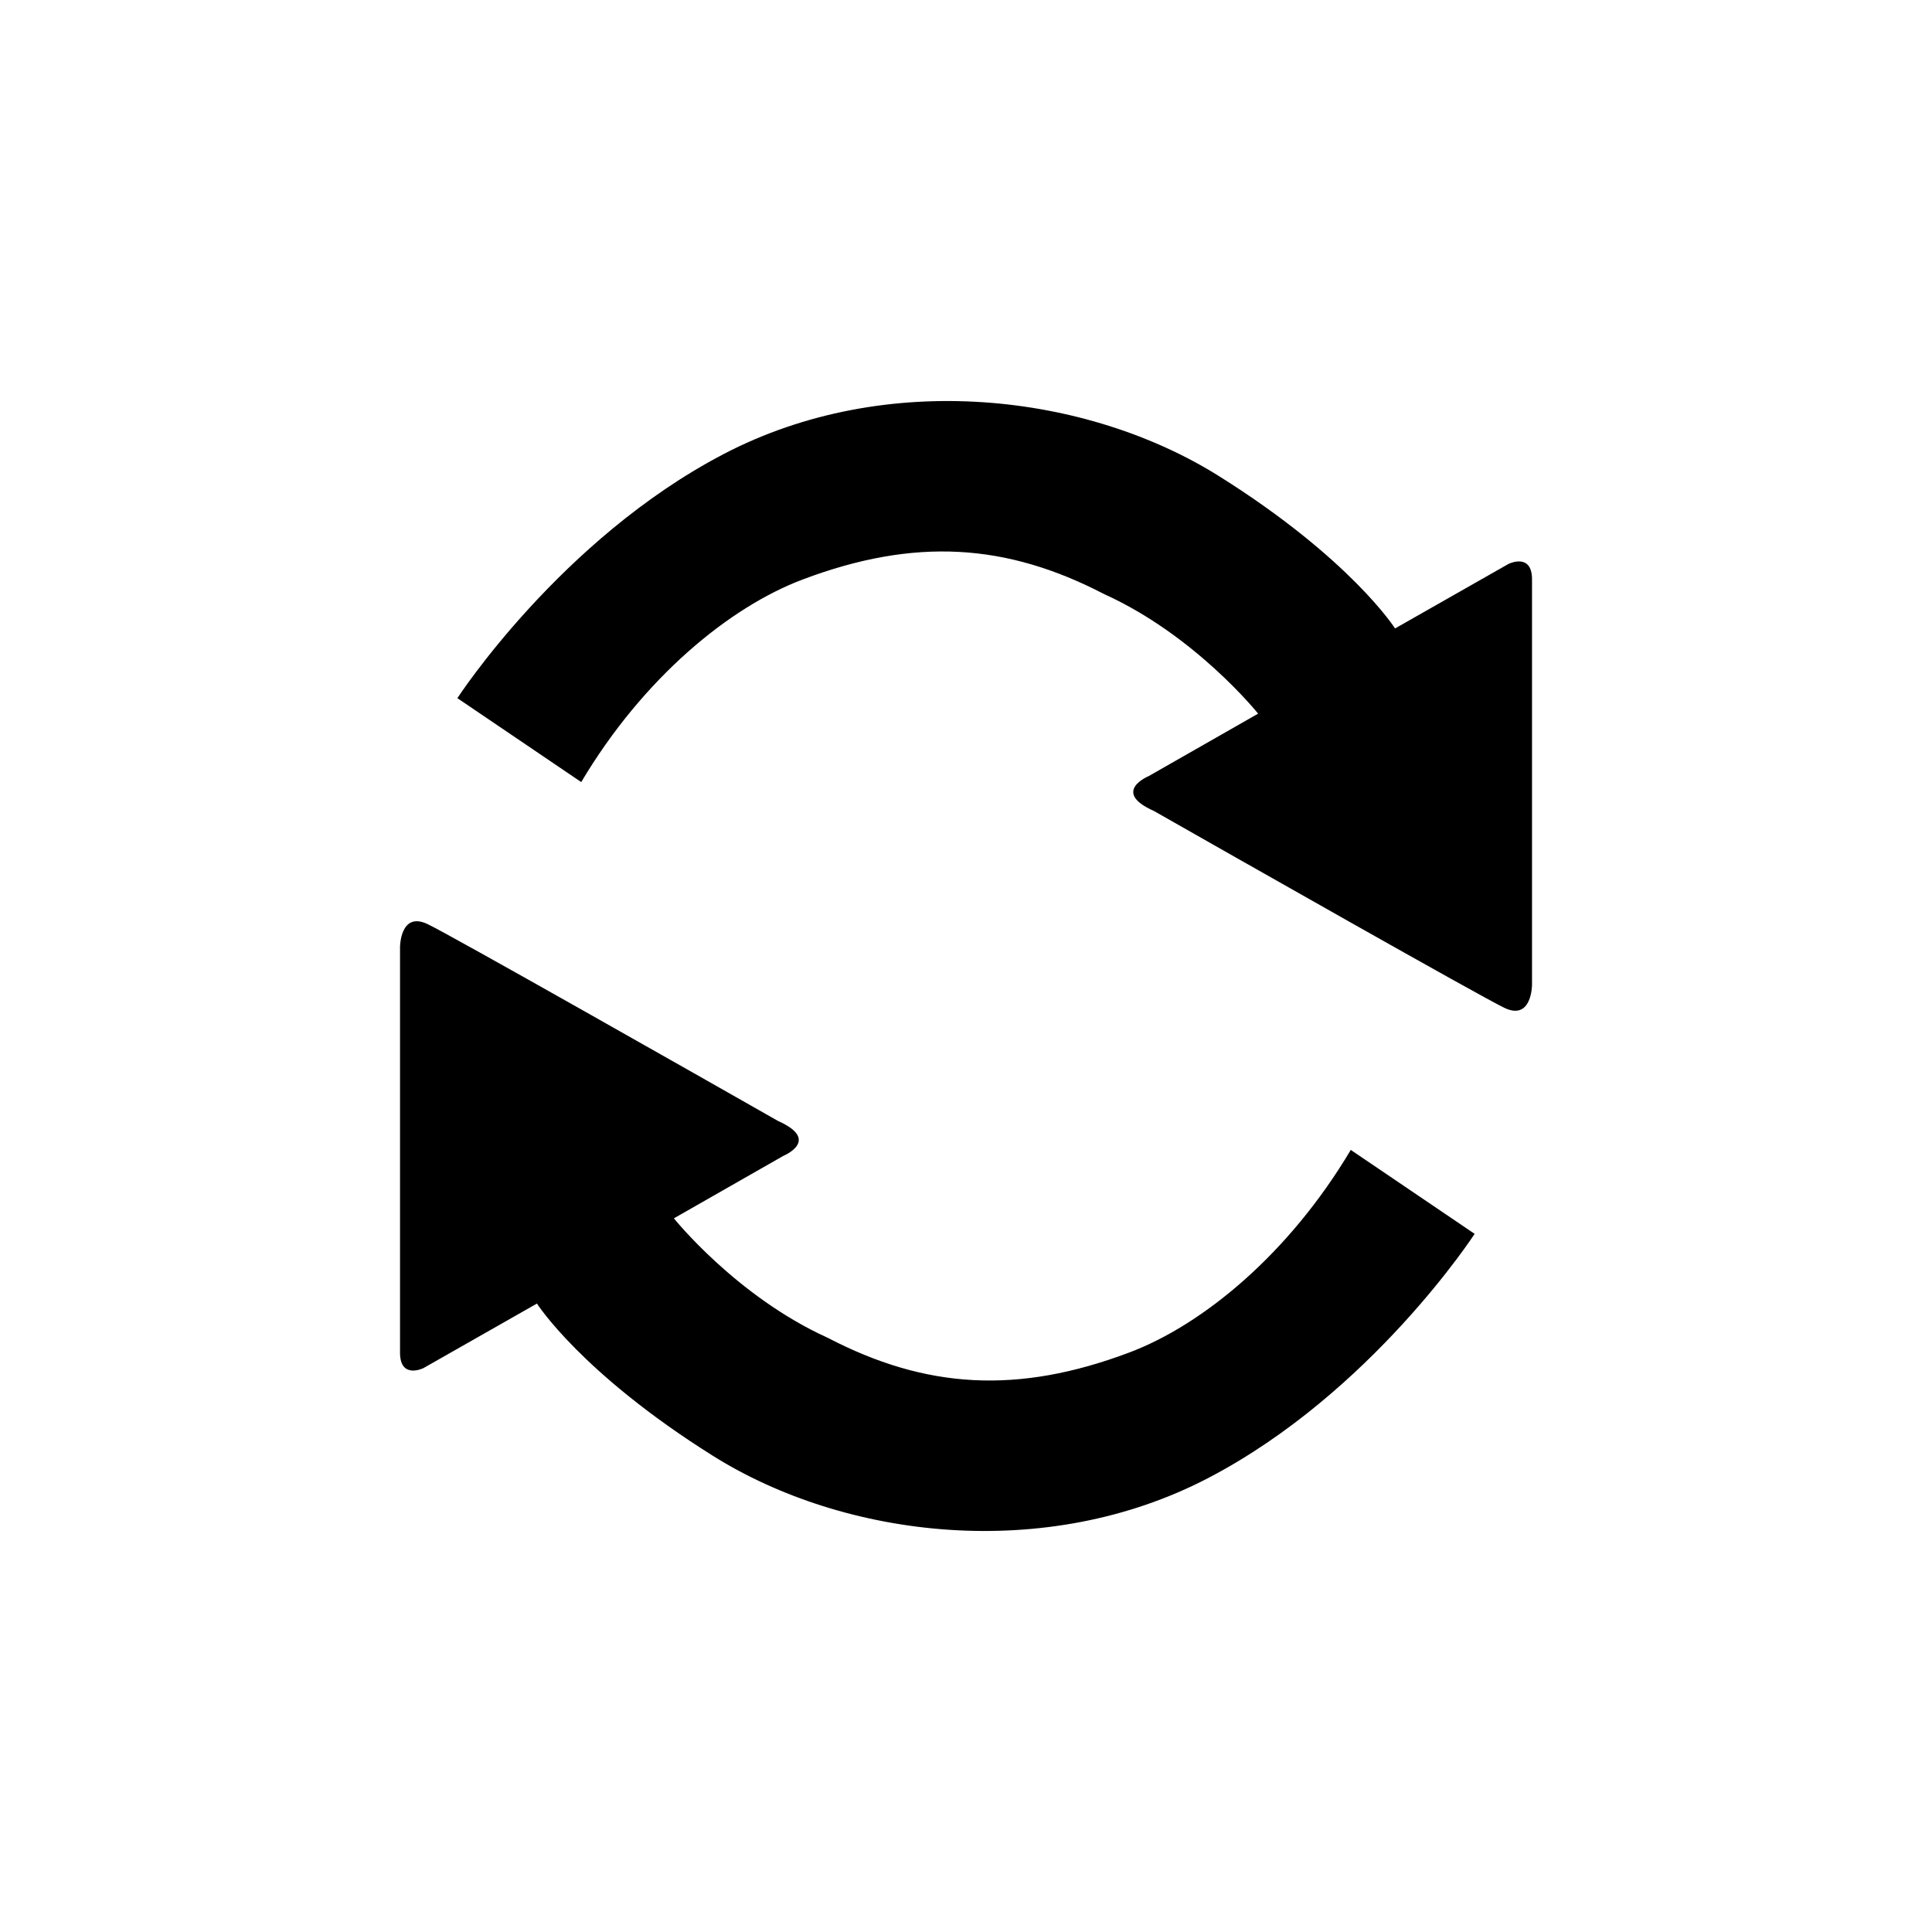
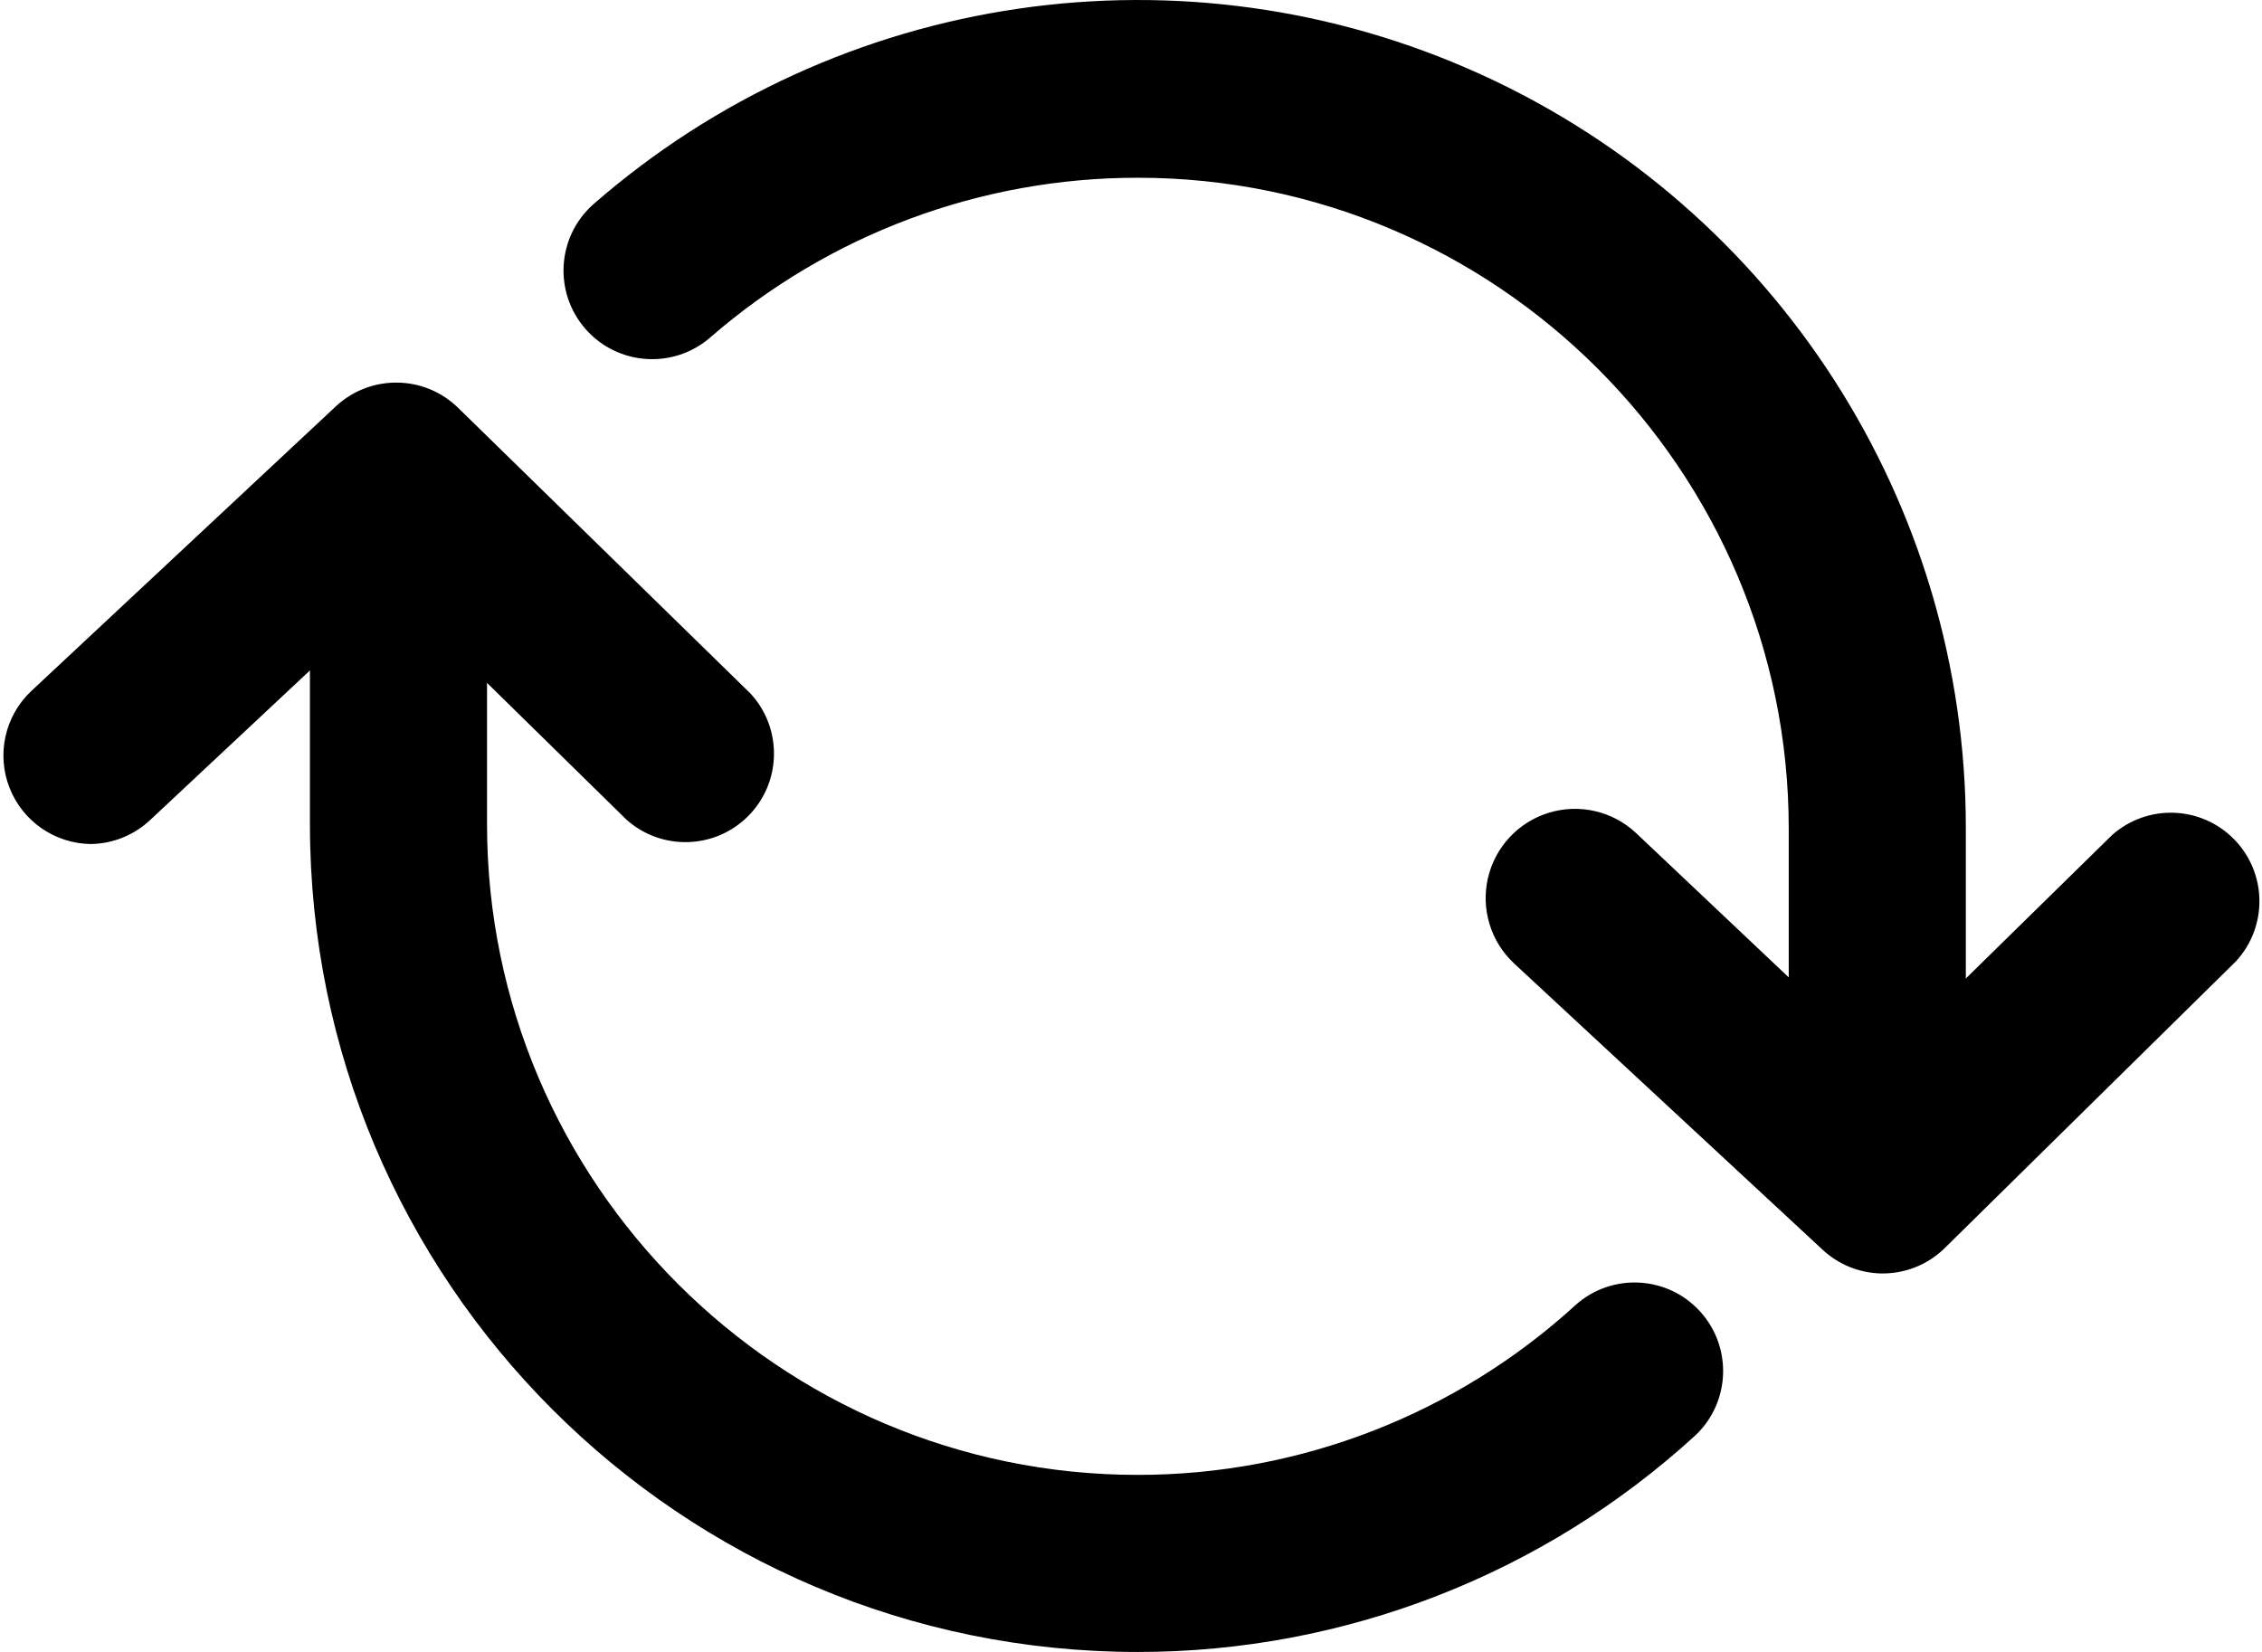
- <svg xmlns="http://www.w3.org/2000/svg" t="1607329712930" class="icon" viewBox="0 0 1024 1024" version="1.1" p-id="5740" width="200" height="200">
-   <path d="M242.42 370.04s54.6-84.16 141.01-129.32c86.4-45.15 192.86-32.15 262.67 11.64 69.82 43.78 93.31 80.73 93.31 80.73l60.15-34.21s12.44-6.16 12.44 8.21v214.83s0 19.17-14.52 12.32c-12.22-5.75-144.29-80.75-185.9-104.42-22.86-10.18-2.78-18.45-2.78-18.45l58.03-33.12s-33.1-41.41-81.55-63.33c-51.87-26.98-100.41-30.18-159.89-7.76-38.78 14.62-84.43 52.05-117.33 107.35l-65.64-44.47z m539.17 283.93s-54.61 84.16-141.01 129.31c-86.41 45.16-192.86 32.16-262.67-11.63-69.82-43.79-93.32-80.74-93.32-80.74l-60.13 34.2s-12.44 6.17-12.44-8.21V502.07s0-19.16 14.52-12.32c12.21 5.76 144.29 80.76 185.9 104.42 22.85 10.18 2.77 18.45 2.77 18.45l-58.03 33.12s33.11 41.4 81.55 63.33c51.85 26.98 100.41 30.18 159.88 7.76 38.78-14.62 84.43-52.05 117.33-107.35l65.65 44.49z m0 0" p-id="5741" />
+ <svg xmlns="http://www.w3.org/2000/svg" t="1644819517720" class="icon" viewBox="0 0 1402 1024" version="1.1" p-id="2078" width="21.906" height="16">
+   <defs>
+     <style type="text/css" />
+   </defs>
+   <path d="M56.256 523.181a54.884 54.884 0 0 1-37.047-94.675l189.351-177.002a54.884 54.884 0 0 1 75.466 1.372l181.118 177.002a54.884 54.884 0 0 1-76.838 78.21L244.235 366.76 93.303 508.087a54.884 54.884 0 0 1-37.047 15.093zM1166.292 789.37a54.884 54.884 0 0 1-37.047-15.093L938.522 597.274a55.337 55.337 0 1 1 75.466-80.954l150.932 142.699 144.071-141.327a54.884 54.884 0 0 1 76.838 78.21L1204.711 774.276a54.884 54.884 0 0 1-38.419 15.093z" fill="" p-id="2079" />
+   <path d="M1163.548 785.253a54.884 54.884 0 0 1-54.884-54.884V513.576c0-222.281-181.118-403.4-403.4-403.4a403.4 403.4 0 0 0-264.817 98.792 54.923 54.923 0 0 1-72.722-82.326 513.168 513.168 0 0 1 850.707 386.934v216.793a54.884 54.884 0 0 1-54.884 54.884zM705.263 1024a513.168 513.168 0 0 1-513.168-513.168V294.039a54.884 54.884 0 0 1 109.769 0v216.793c0 222.281 181.118 403.4 403.4 403.4a402.028 402.028 0 0 0 271.677-105.652 54.884 54.884 0 0 1 74.094 80.954 511.796 511.796 0 0 1-345.771 134.467z" fill="" p-id="2080" data-spm-anchor-id="a313x.7781069.0.i0" class="selected" />
</svg>
